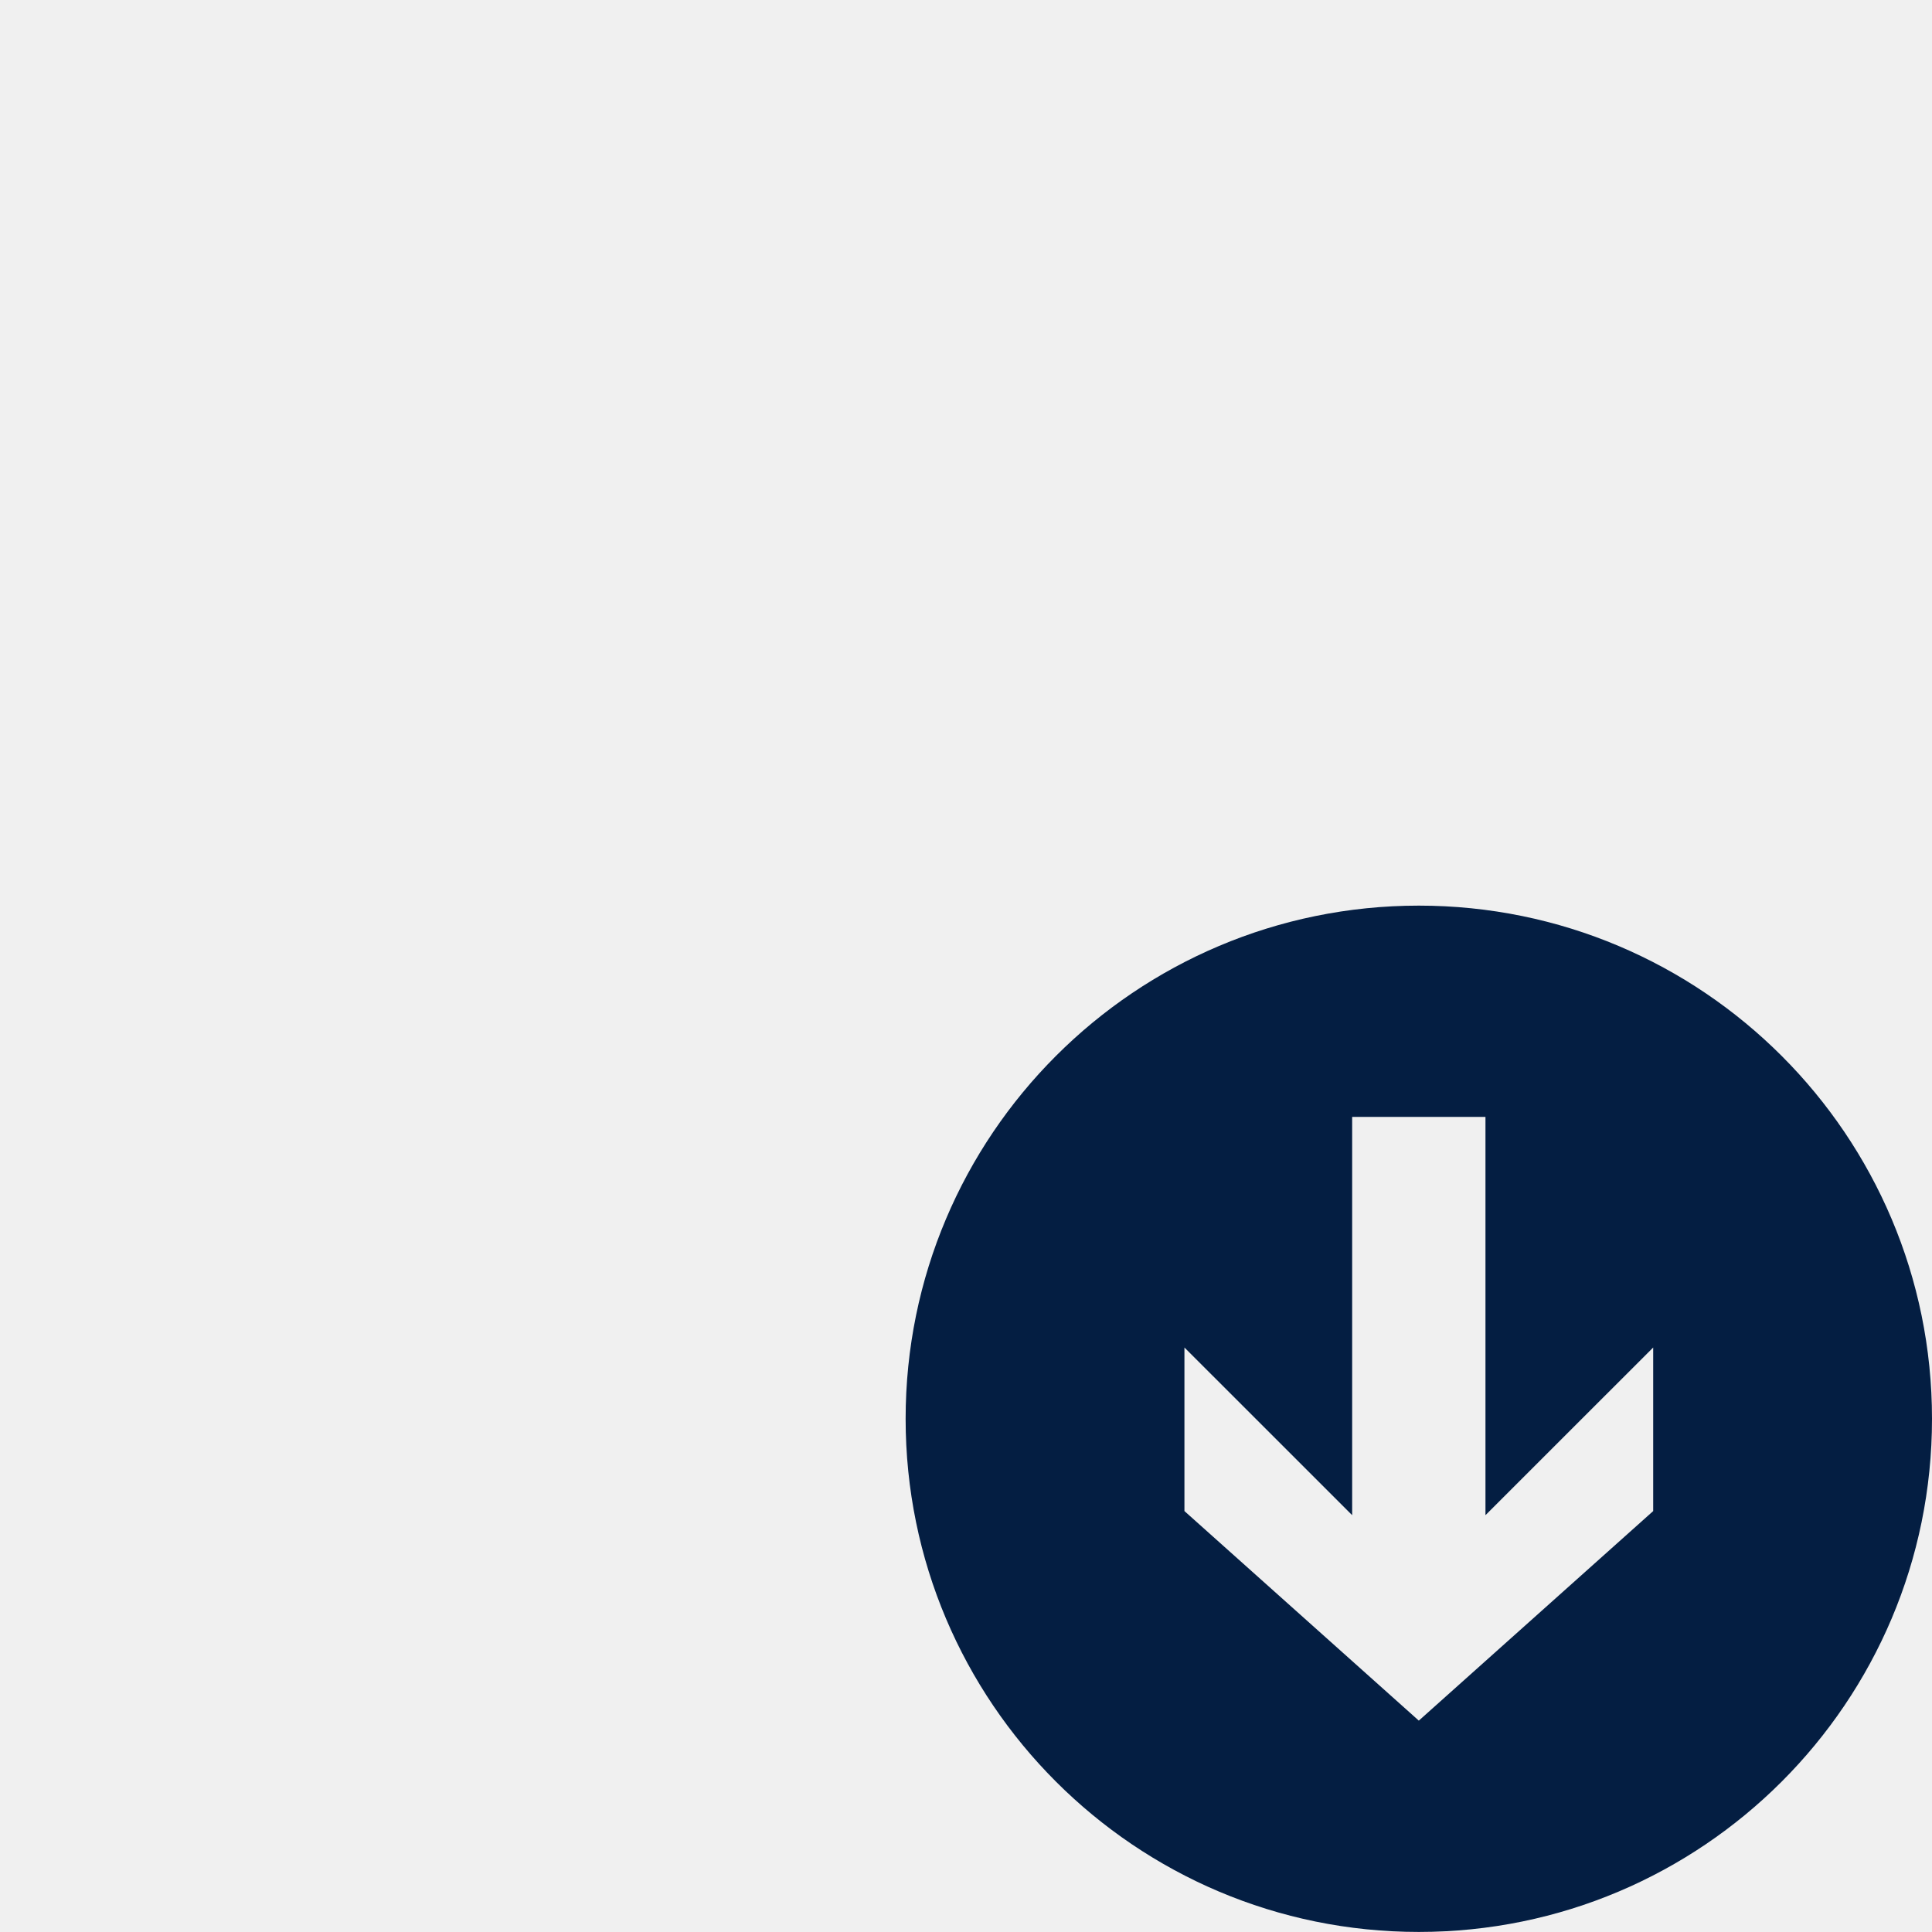
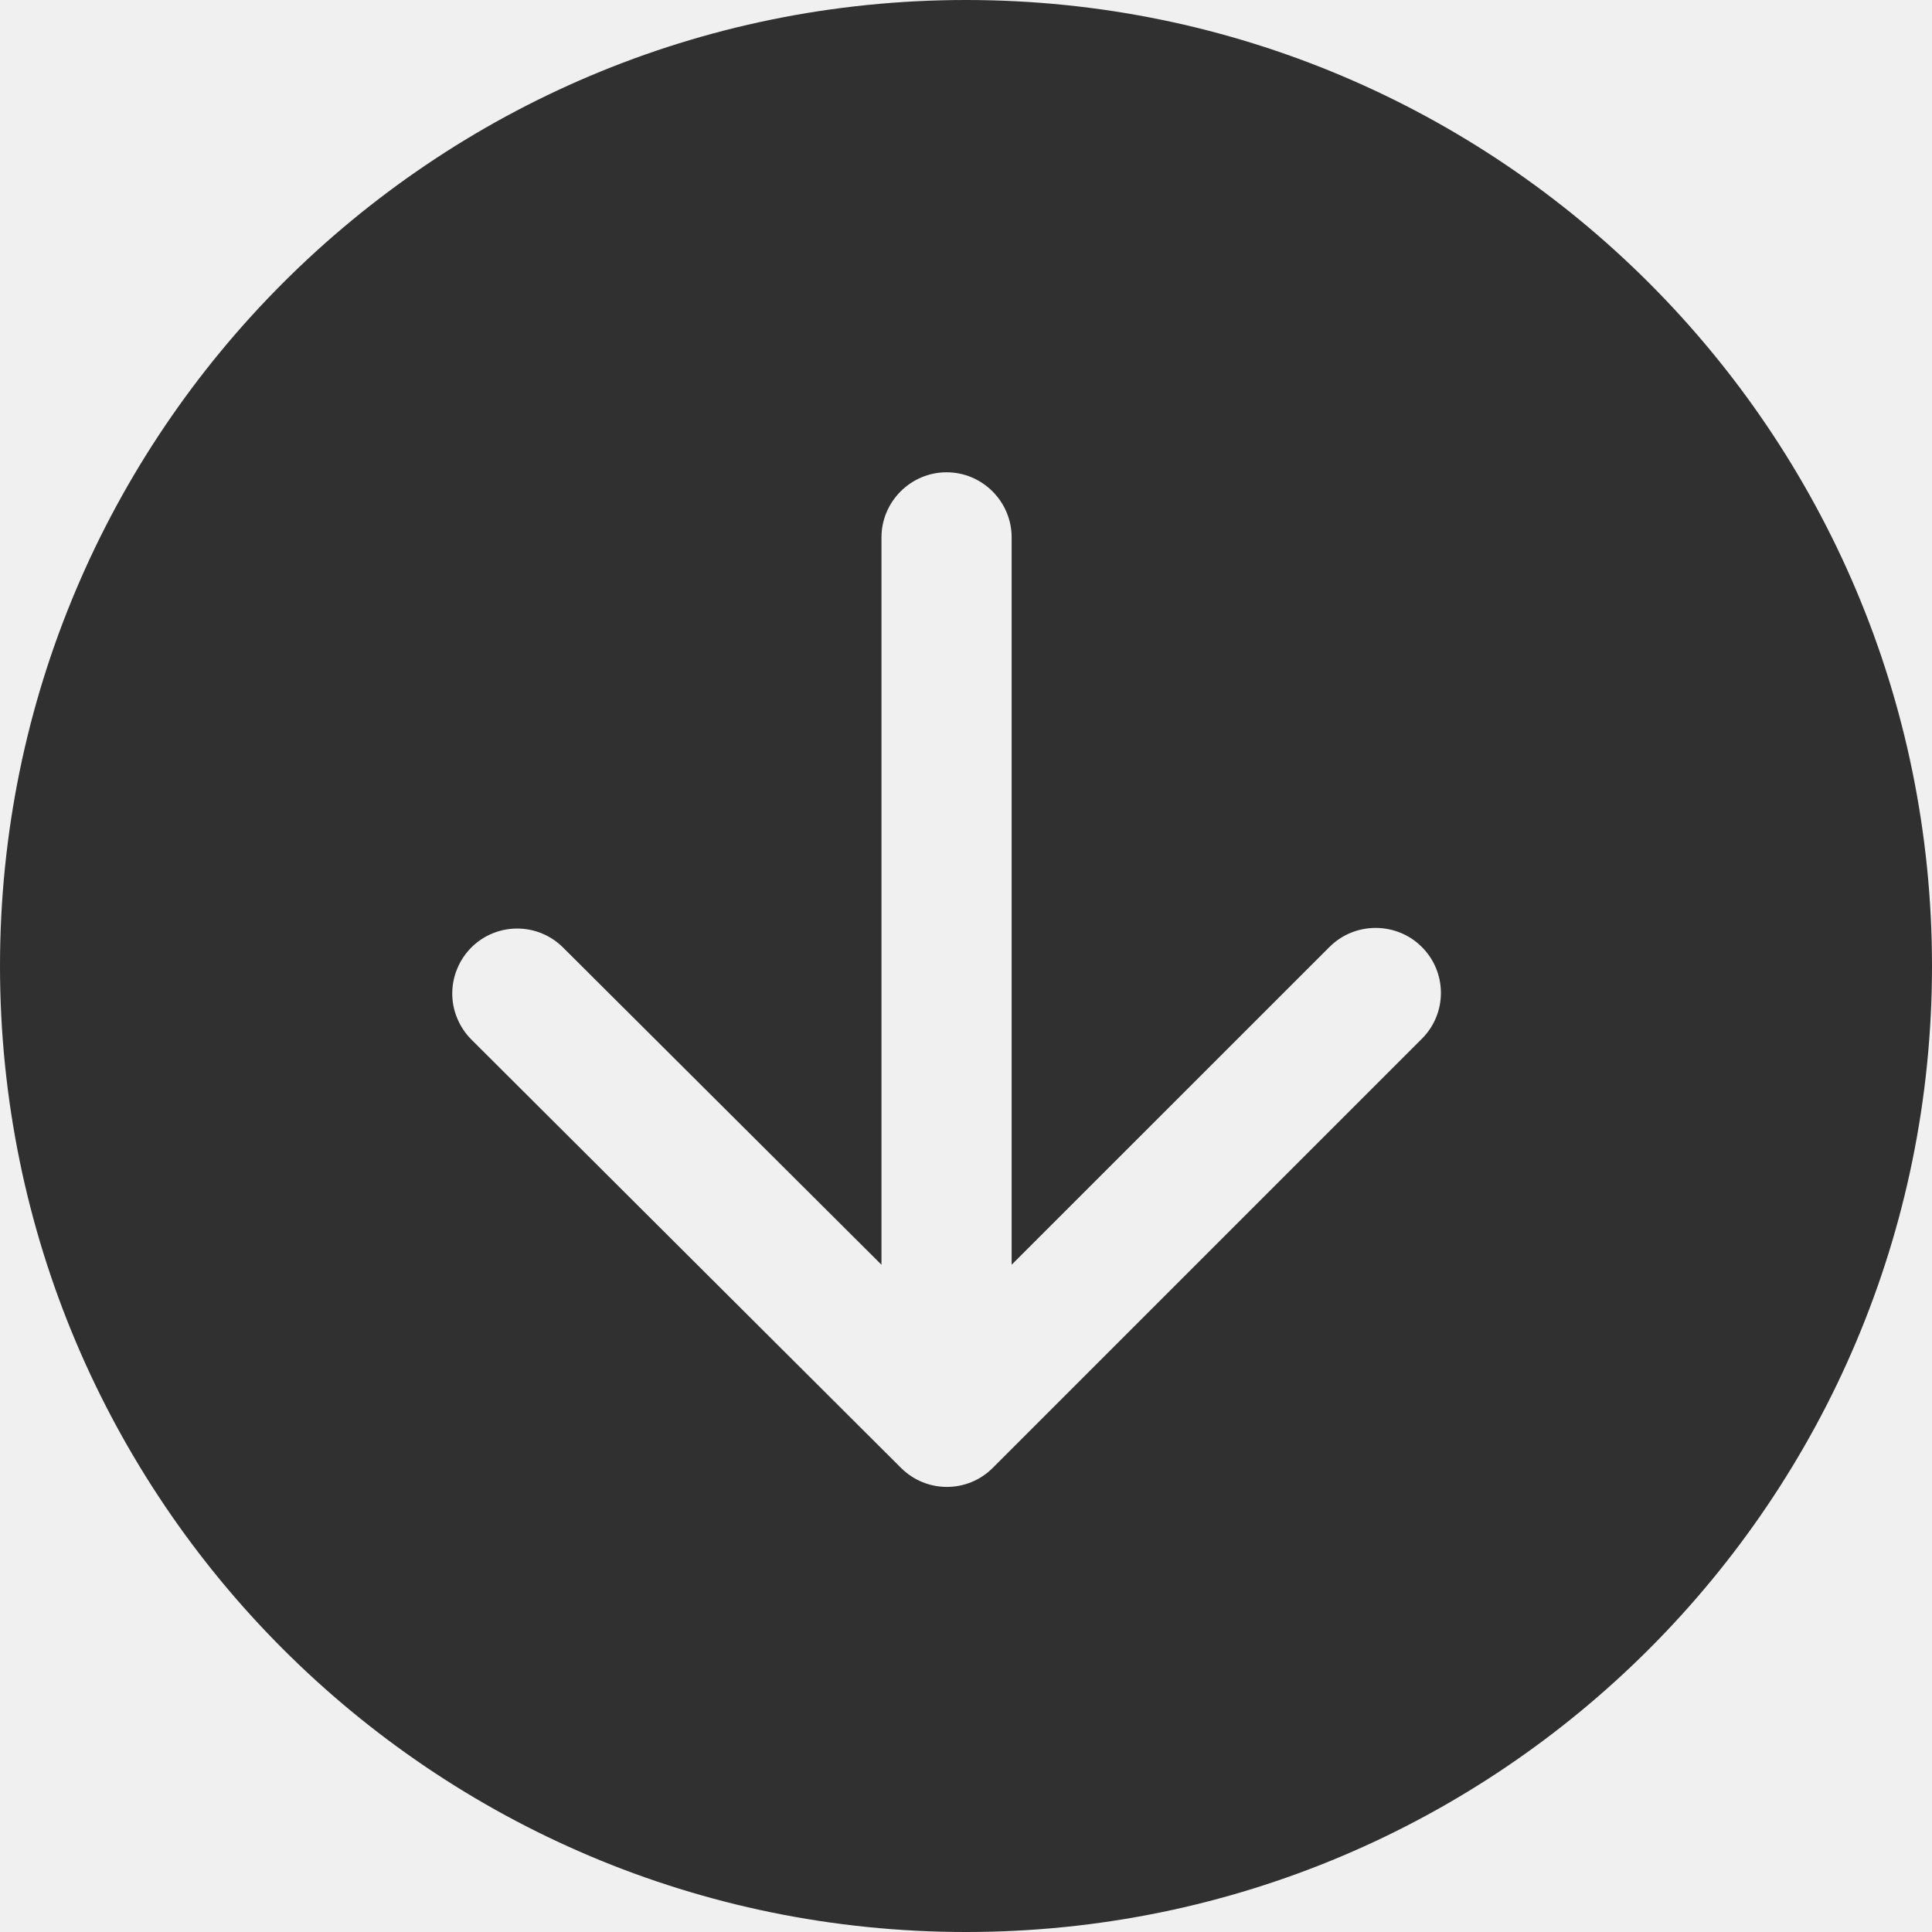
- <svg xmlns="http://www.w3.org/2000/svg" width="512" height="512" viewBox="0 0 32 32" fill="none">
-   <g clip-path="url(#clip0)">
-     <path fill-rule="evenodd" clip-rule="evenodd" d="M 23.5 15 C 28.194 15 32 18.805 32 23.5 C 32 28.193 28.194 31.999 23.5 31.999 C 18.806 31.999 15 28.193 15 23.5 C 15 18.805 18.806 15 23.5 15 Z M 24.604 18.499 L 22.396 18.499 L 22.396 25.096 L 19.618 22.319 L 19.618 25.028 L 23.5 28.499 L 27.382 25.028 L 27.382 22.319 L 24.604 25.096 L 24.604 18.499 Z" fill="#041E42" />
-   </g>
-   <defs>
-     <clipPath id="clip0">
-       <rect width="32" height="32" fill="white" />
-     </clipPath>
-   </defs>
+ <svg xmlns="http://www.w3.org/2000/svg" width="512" height="512" viewBox="0 0 24 24" fill="none">
+   <path d="M12 0C18.627 0 24 5.373 24 12C24 18.627 18.627 24 12 24C5.373 24 0 18.627 0 12C0 5.373 5.373 0 12 0ZM11.759 5.867C11.314 5.867 10.95 6.231 10.95 6.676V15.711L6.995 11.771C6.68 11.456 6.17 11.456 5.854 11.771C5.78 11.846 5.72 11.935 5.68 12.033C5.639 12.131 5.618 12.236 5.618 12.342C5.618 12.448 5.639 12.553 5.68 12.65C5.72 12.748 5.78 12.837 5.854 12.912L11.192 18.234C11.508 18.55 12.018 18.55 12.333 18.234L17.663 12.904C17.979 12.589 17.978 12.079 17.663 11.764C17.348 11.448 16.83 11.448 16.515 11.764L12.567 15.711V6.676C12.567 6.231 12.204 5.867 11.759 5.867Z" fill="black" fill-opacity="0.8" />
</svg>
